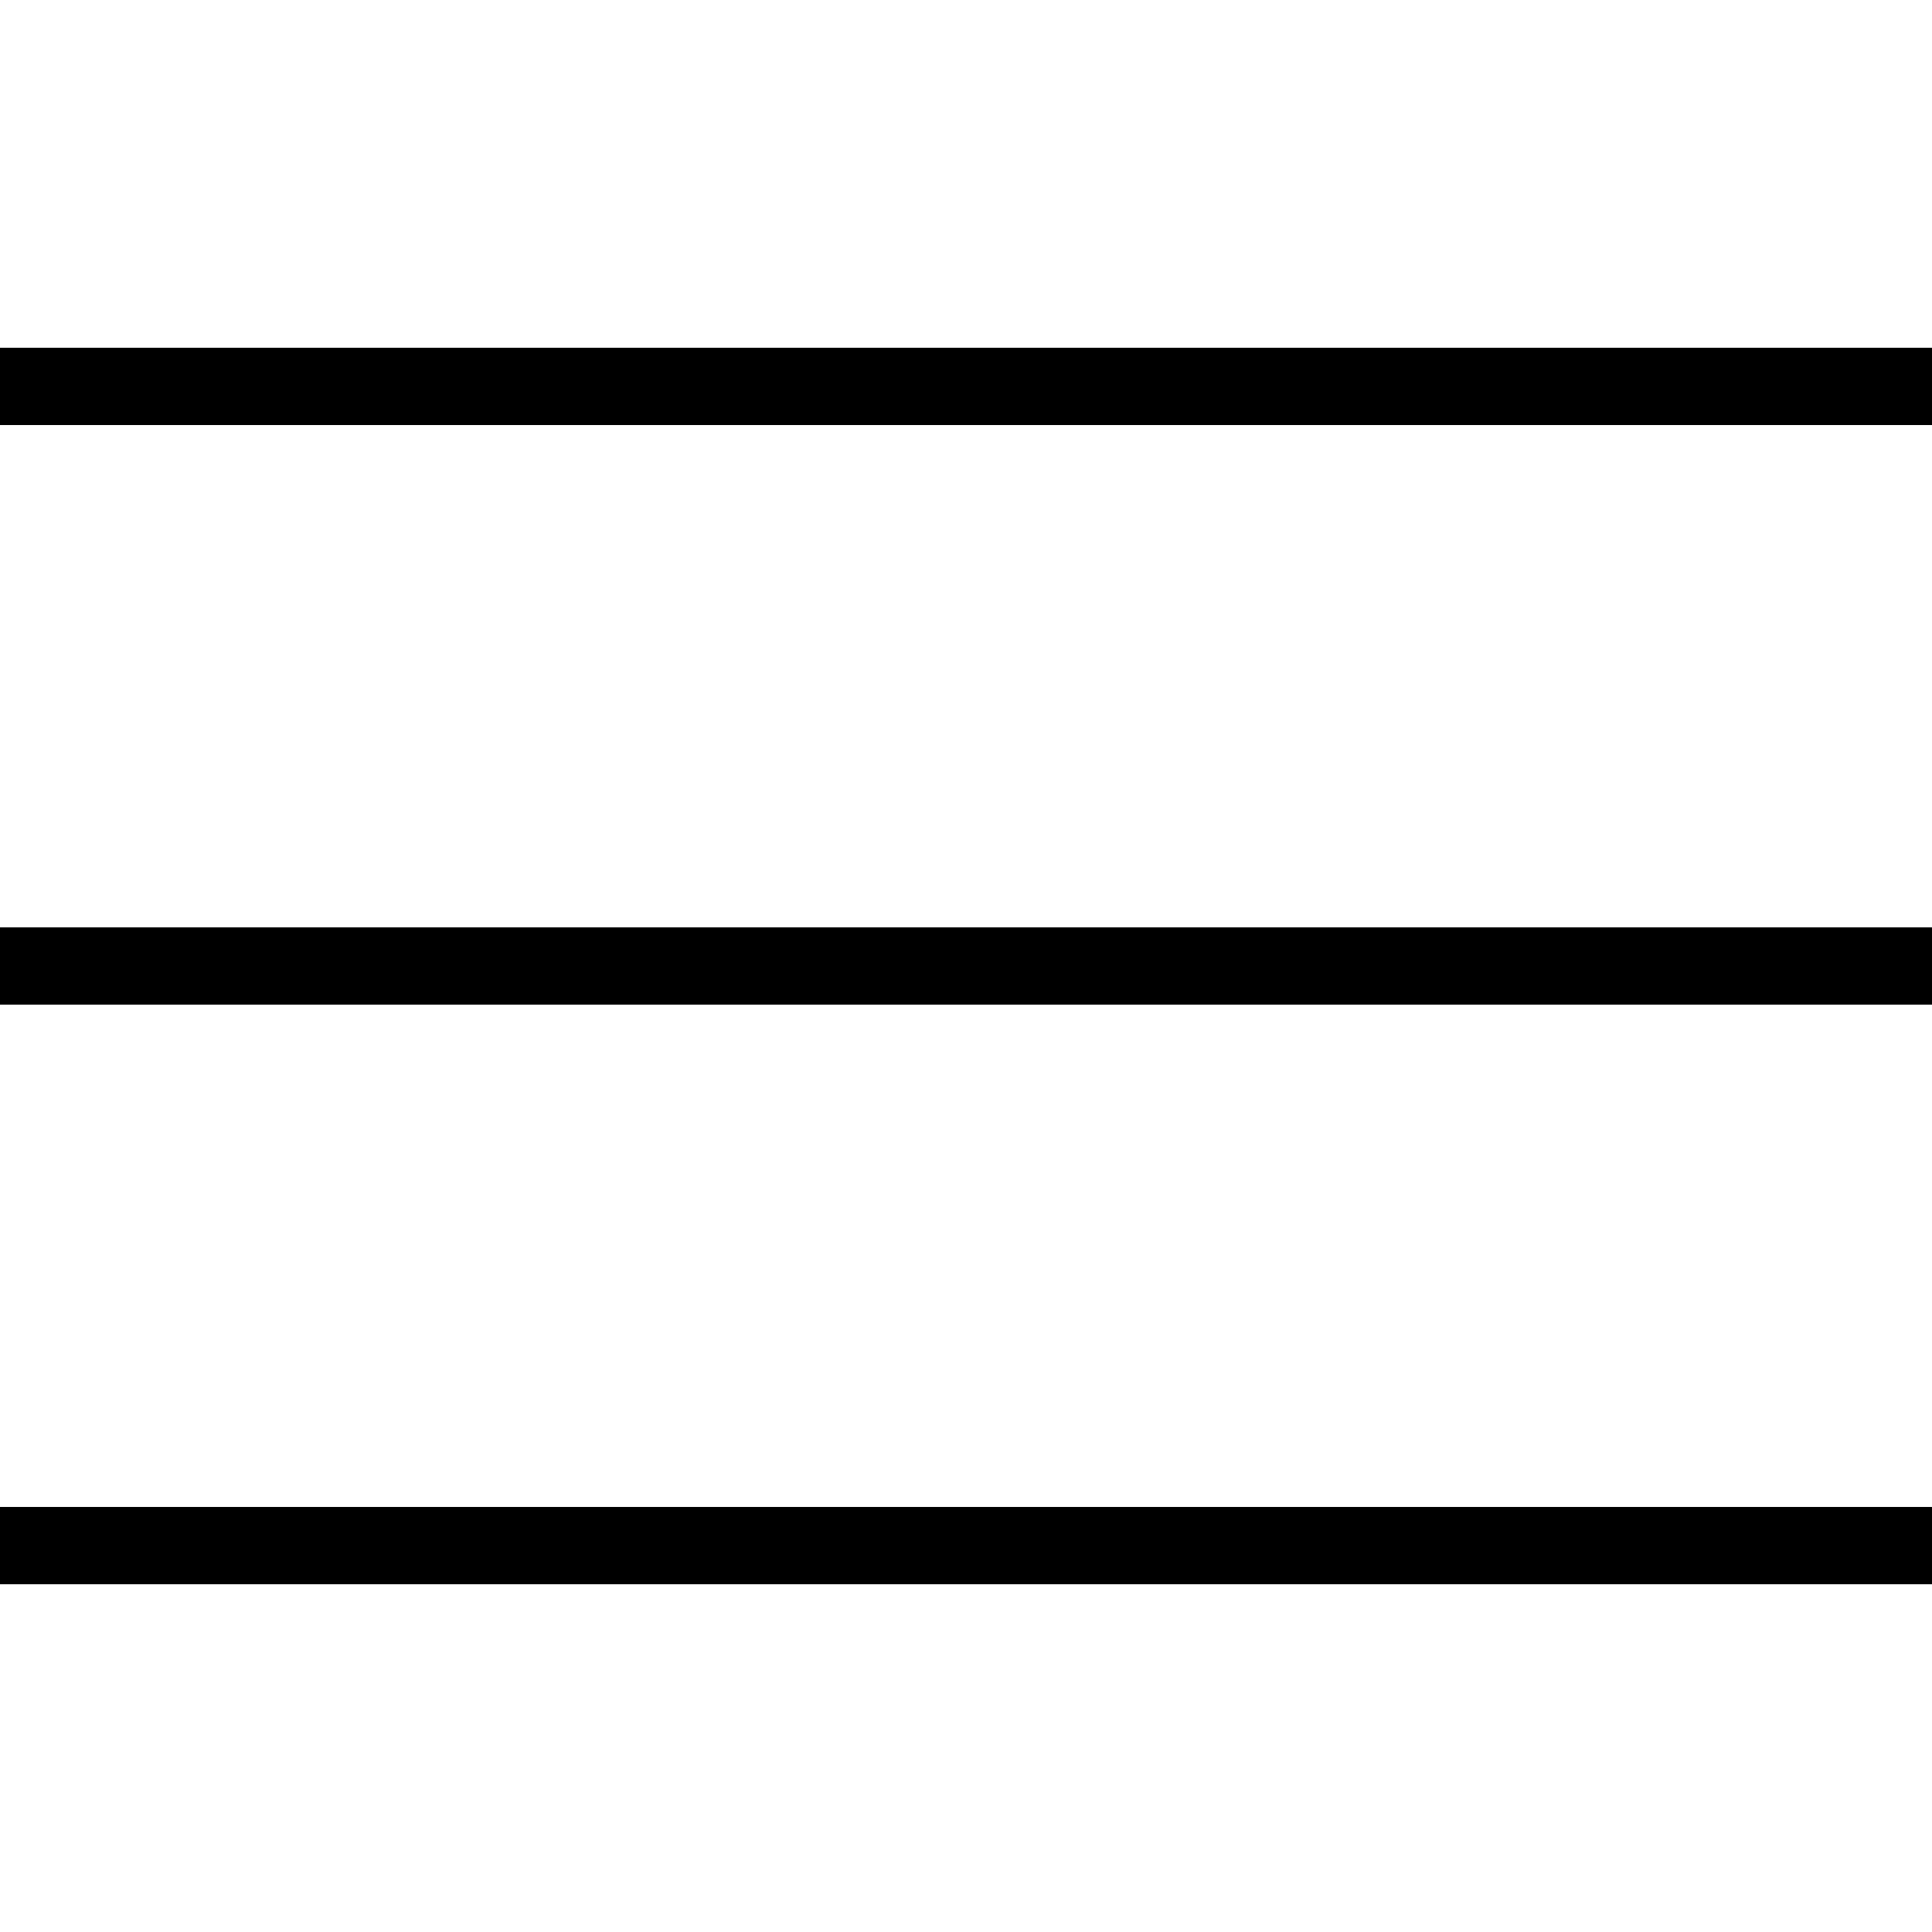
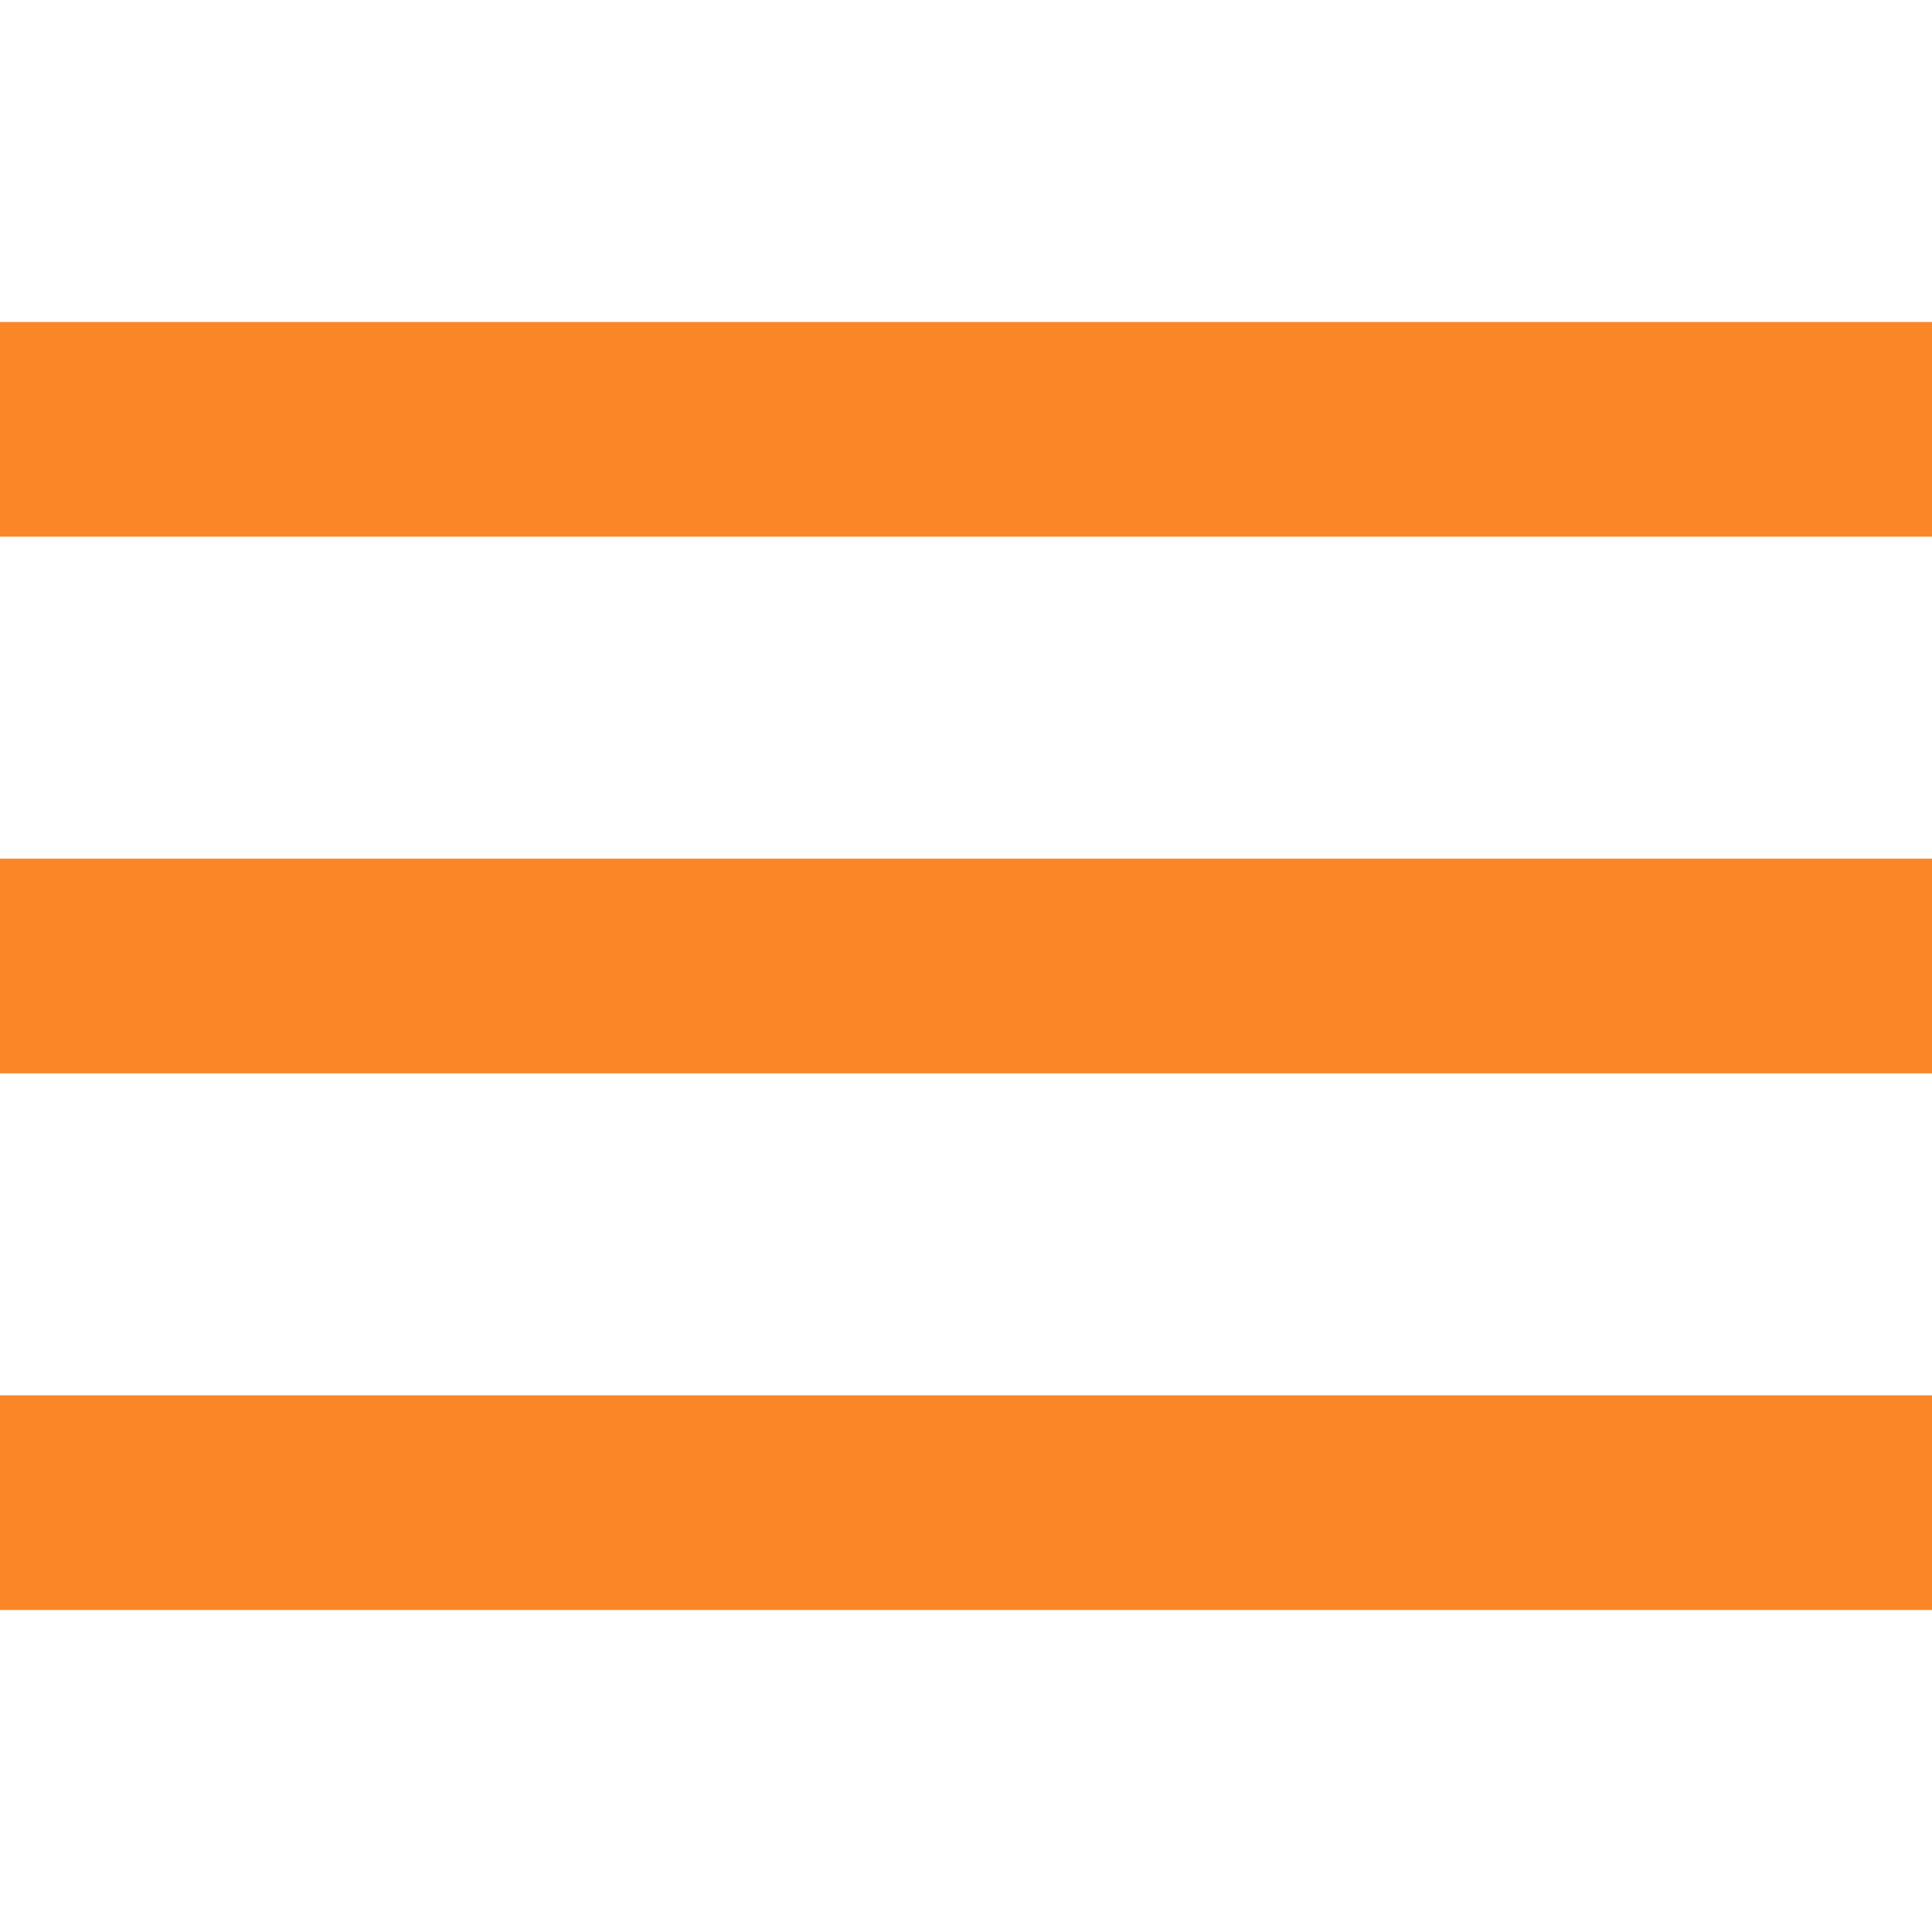
- <svg xmlns="http://www.w3.org/2000/svg" fill="#000000" viewBox="0 0 50 50" width="50px" height="50px">
-   <path d="M 0 9 L 0 11 L 50 11 L 50 9 Z M 0 24 L 0 26 L 50 26 L 50 24 Z M 0 39 L 0 41 L 50 41 L 50 39 Z" />
+ <svg xmlns="http://www.w3.org/2000/svg" version="1.1" id="Capa_1" x="0px" y="0px" width="512px" height="512px" viewBox="0 0 459 459" style="enable-background:new 0 0 459 459;" xml:space="preserve">
+   <g>
+     <g>
+       <g id="menu">
+         <path d="M0,382.5h459v-51H0V382.5z M0,255h459v-51H0V255z M0,76.5v51h459v-51H0z" data-original="#000000" class="active-path" data-old_color="#000000" fill="#FA8627" />
+       </g>
+     </g>
+   </g>
</svg>
